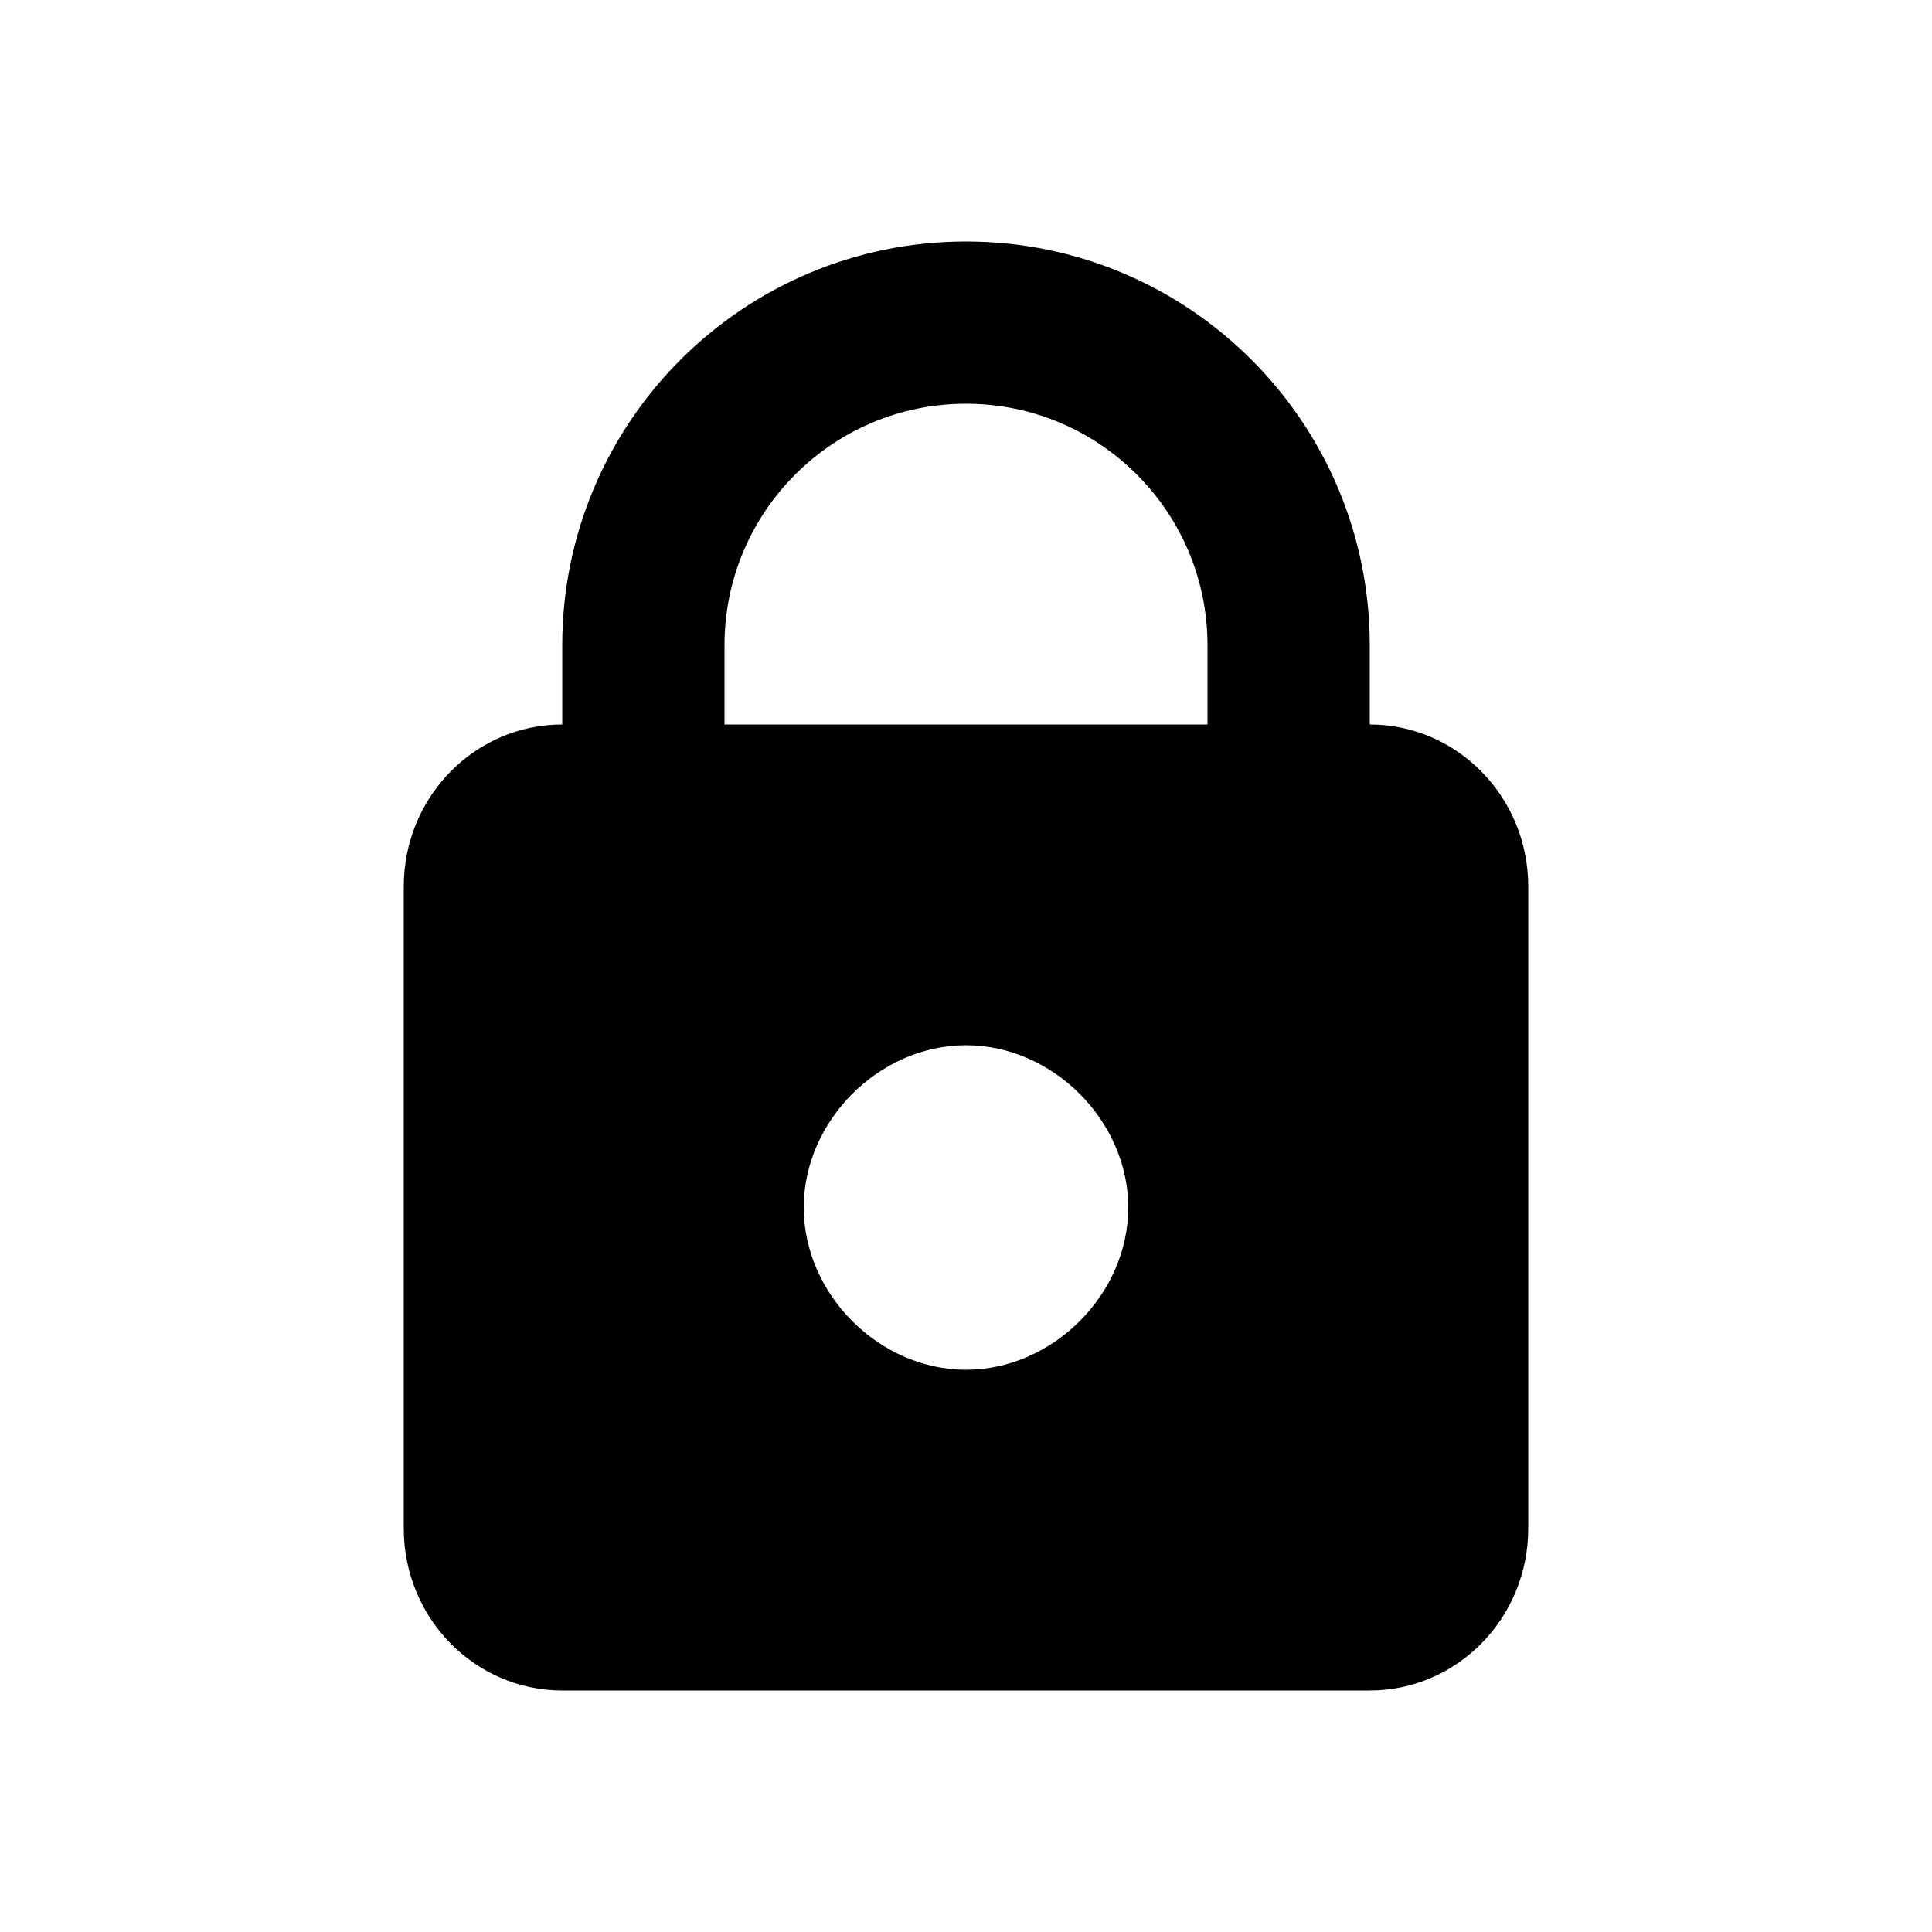
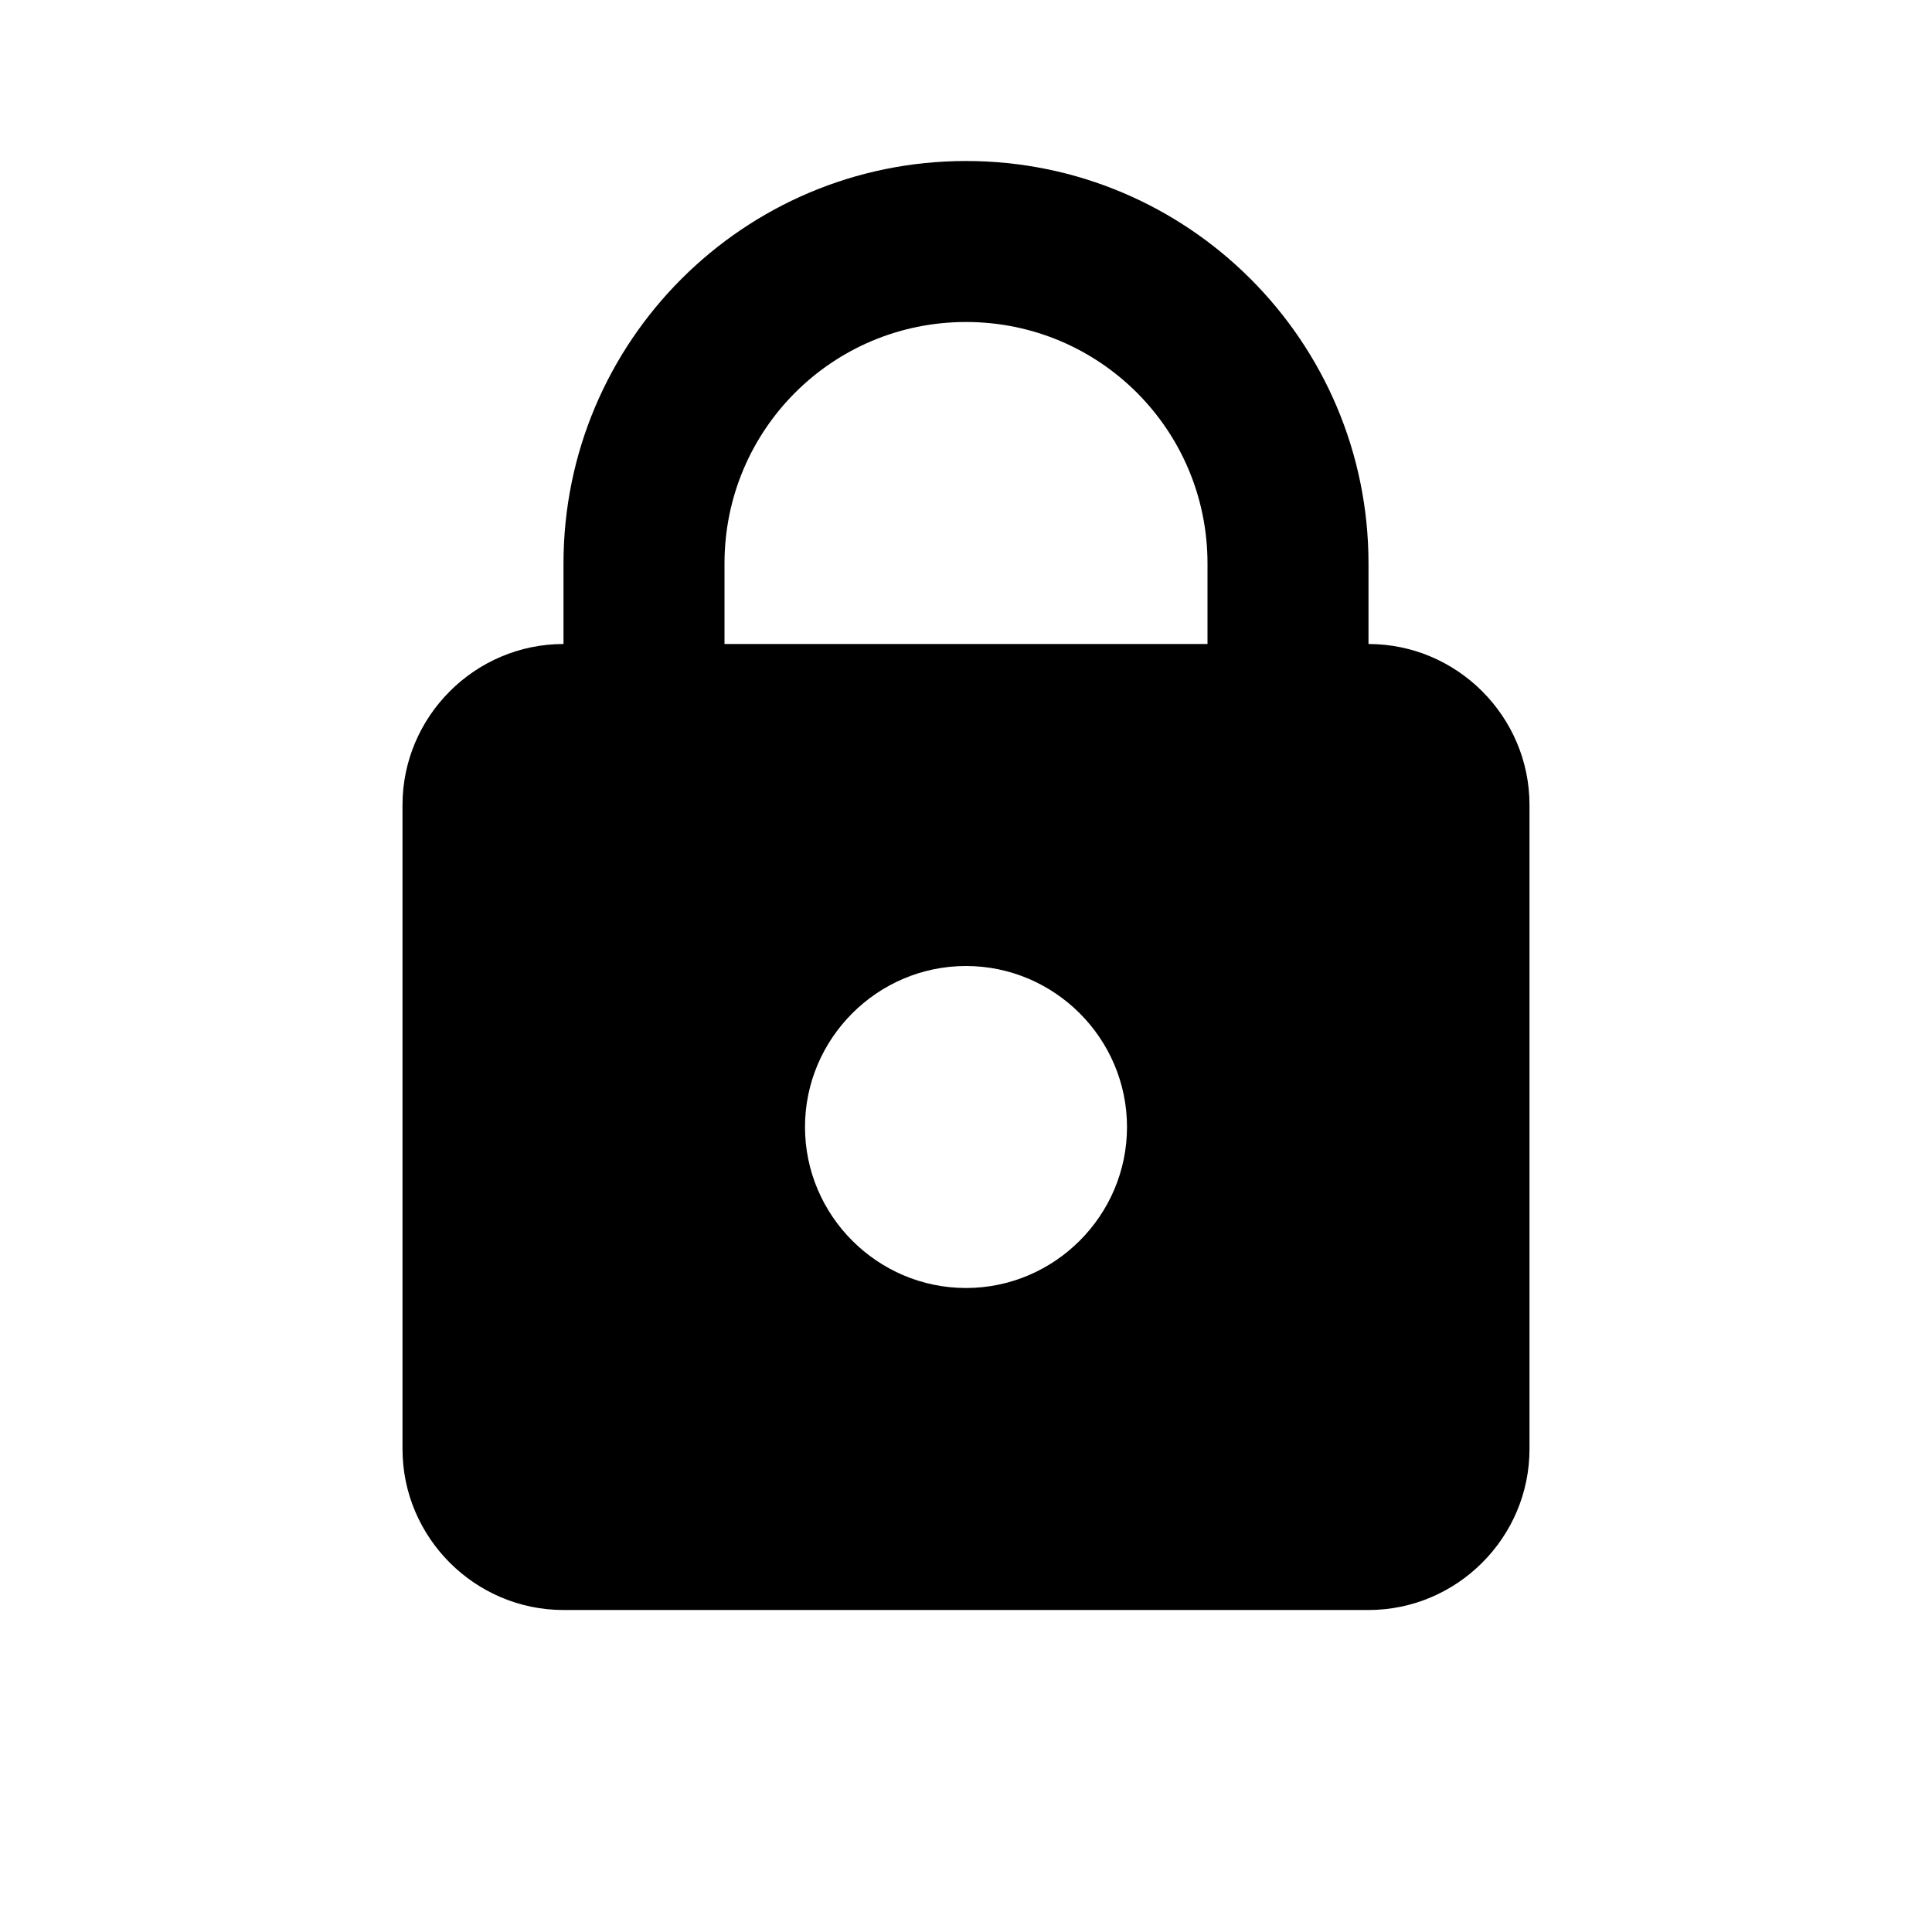
<svg xmlns="http://www.w3.org/2000/svg" version="1" viewBox="0 0 512 512">
-   <path fill-rule="nonzero" d="M192 192v-21a64 64 0 1 1 128 0v21H192zm64 171c-23 0-43-20-43-43s20-43 43-43 43 20 43 43-20 43-43 43zm107-192a107 107 0 0 0-214 0v21c-23 0-42 19-42 43v170c0 24 19 43 42 43h214c23 0 42-19 42-43V235c0-24-19-43-42-43v-21z" />
+   <path fill-rule="nonzero" d="M192 170.667v-21.334c0-35.413 28.587-64 64-64s64 28.587 64 64v21.334H192zm64 170.666c-23.467 0-42.667-19.2-42.667-42.666C213.333 275.2 232.533 256 256 256c23.467 0 42.667 19.2 42.667 42.667 0 23.466-19.2 42.666-42.667 42.666zm106.667-192c0-58.88-47.787-106.666-106.667-106.666S149.333 90.453 149.333 149.333v21.334c-23.466 0-42.666 19.2-42.666 42.666V384c0 23.467 19.2 42.667 42.666 42.667h213.334c23.466 0 42.666-19.2 42.666-42.667V213.333c0-23.466-19.2-42.666-42.666-42.666v-21.334z" />
</svg>
